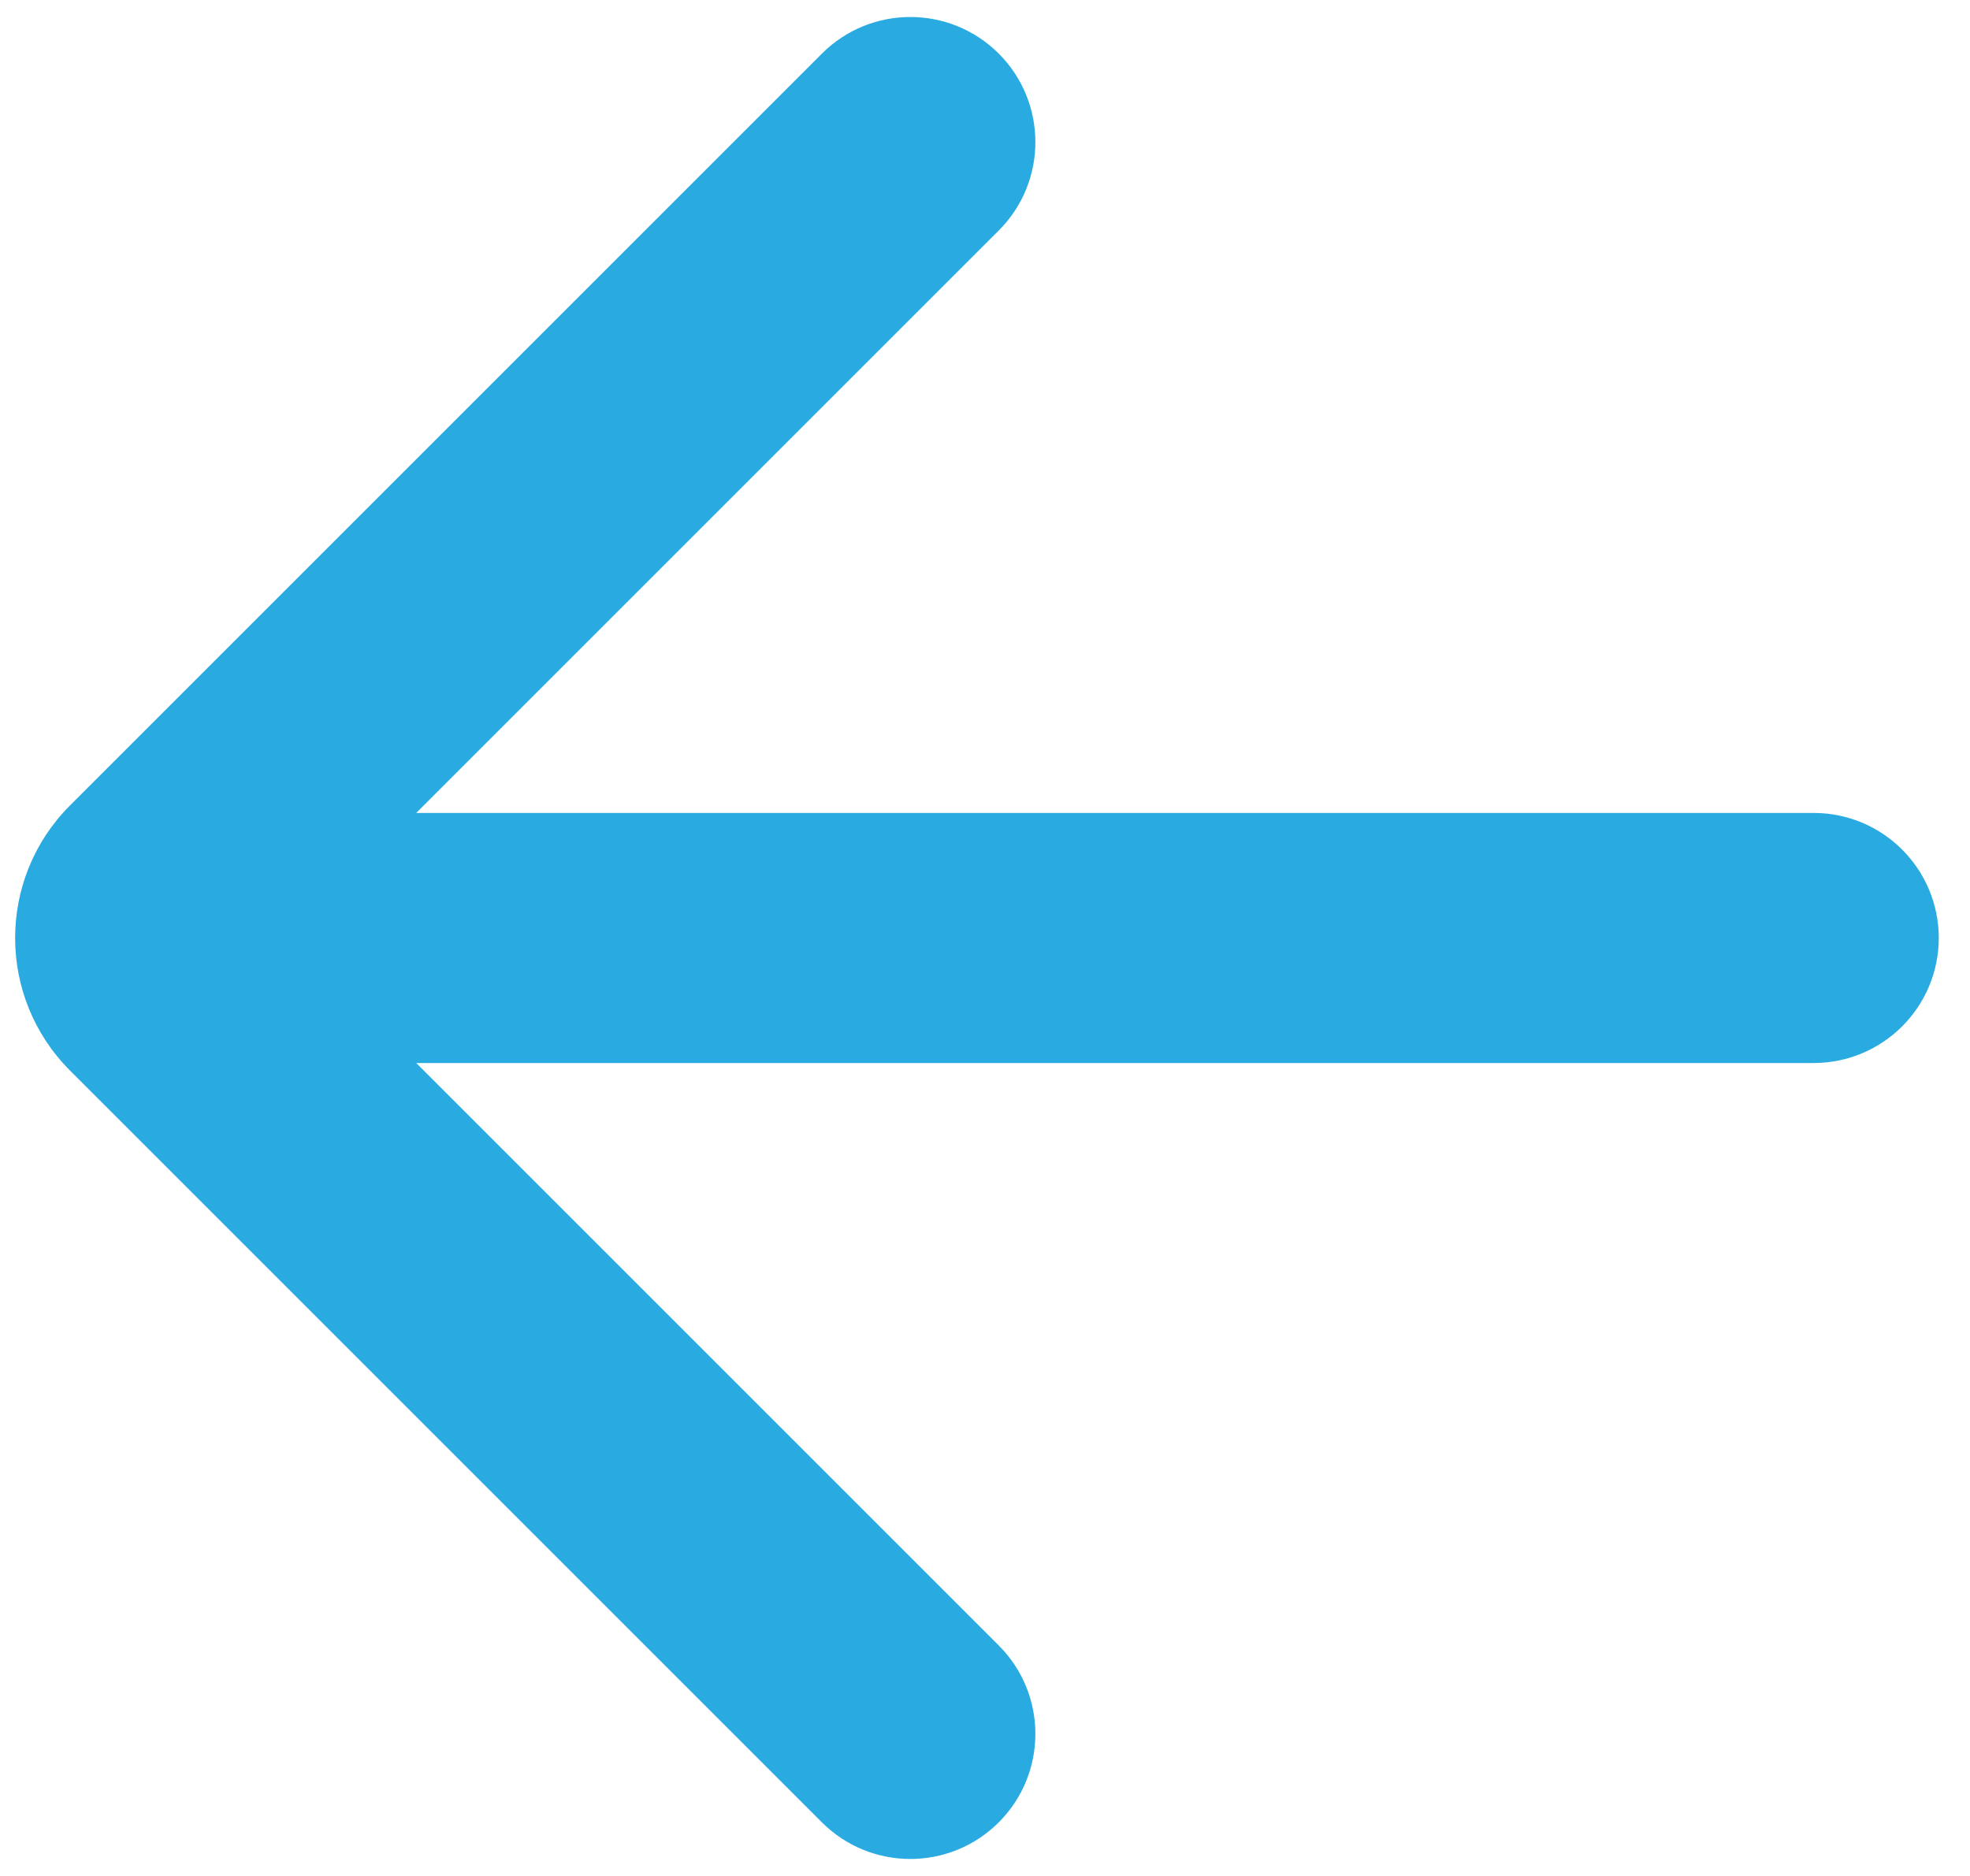
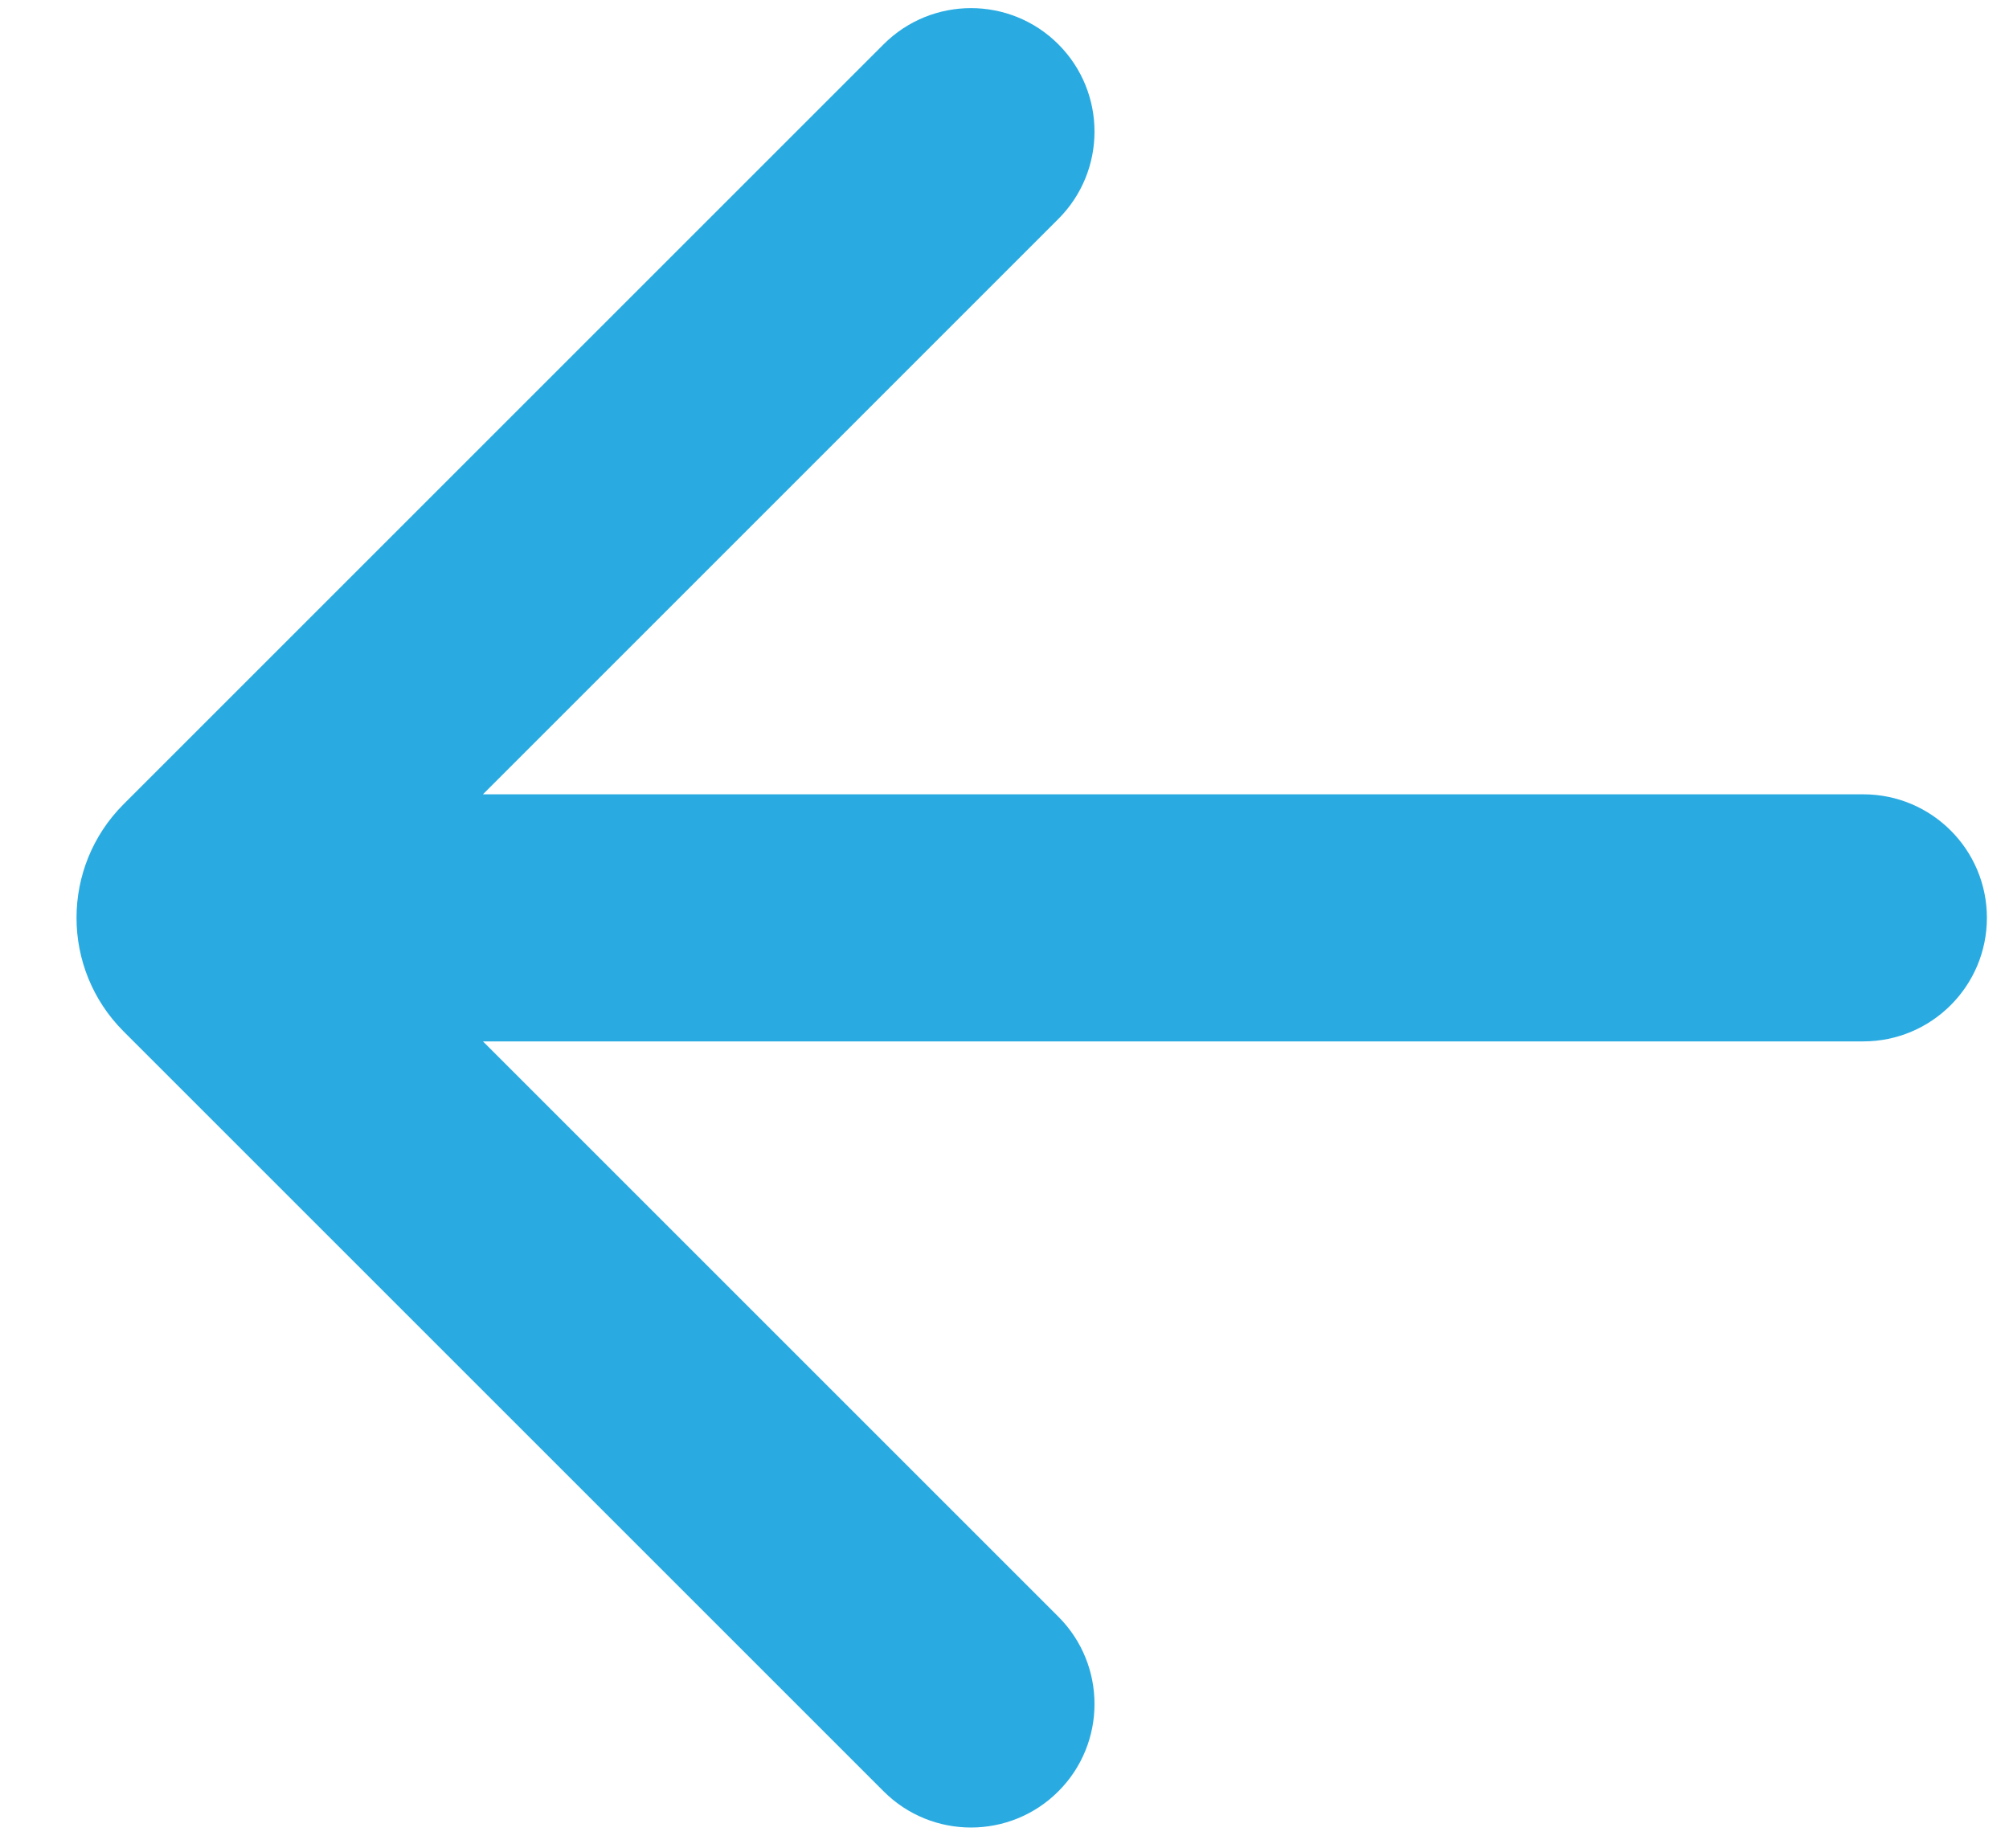
- <svg xmlns="http://www.w3.org/2000/svg" width="21" height="20" viewBox="0 0 21 20" fill="none">
-   <path d="M4.437 8.667H19.333C20.07 8.667 20.667 9.264 20.667 10C20.667 10.736 20.07 11.333 19.333 11.333H4.437L10.647 17.543C11.167 18.063 11.167 18.907 10.647 19.428C10.126 19.949 9.282 19.949 8.761 19.428L0.747 11.414C-0.034 10.633 -0.034 9.367 0.747 8.586L8.761 0.572C9.282 0.051 10.126 0.051 10.647 0.572C11.167 1.093 11.167 1.937 10.647 2.457L4.437 8.667Z" fill="#29ABE2" />
+ <svg xmlns="http://www.w3.org/2000/svg" width="25" height="23" viewBox="0 0 25 23" fill="none">
+   <path d="M6.01 9.886H23.187C24.036 9.886 24.725 10.574 24.725 11.423C24.725 12.272 24.036 12.961 23.187 12.961H6.01L13.17 20.121C13.77 20.721 13.77 21.695 13.17 22.295C12.57 22.895 11.596 22.895 10.996 22.295L1.538 12.837C0.757 12.056 0.757 10.79 1.538 10.009L10.996 0.551C11.596 -0.049 12.57 -0.049 13.17 0.551C13.77 1.151 13.77 2.125 13.17 2.725L6.01 9.886Z" fill="#29ABE2" />
</svg>
